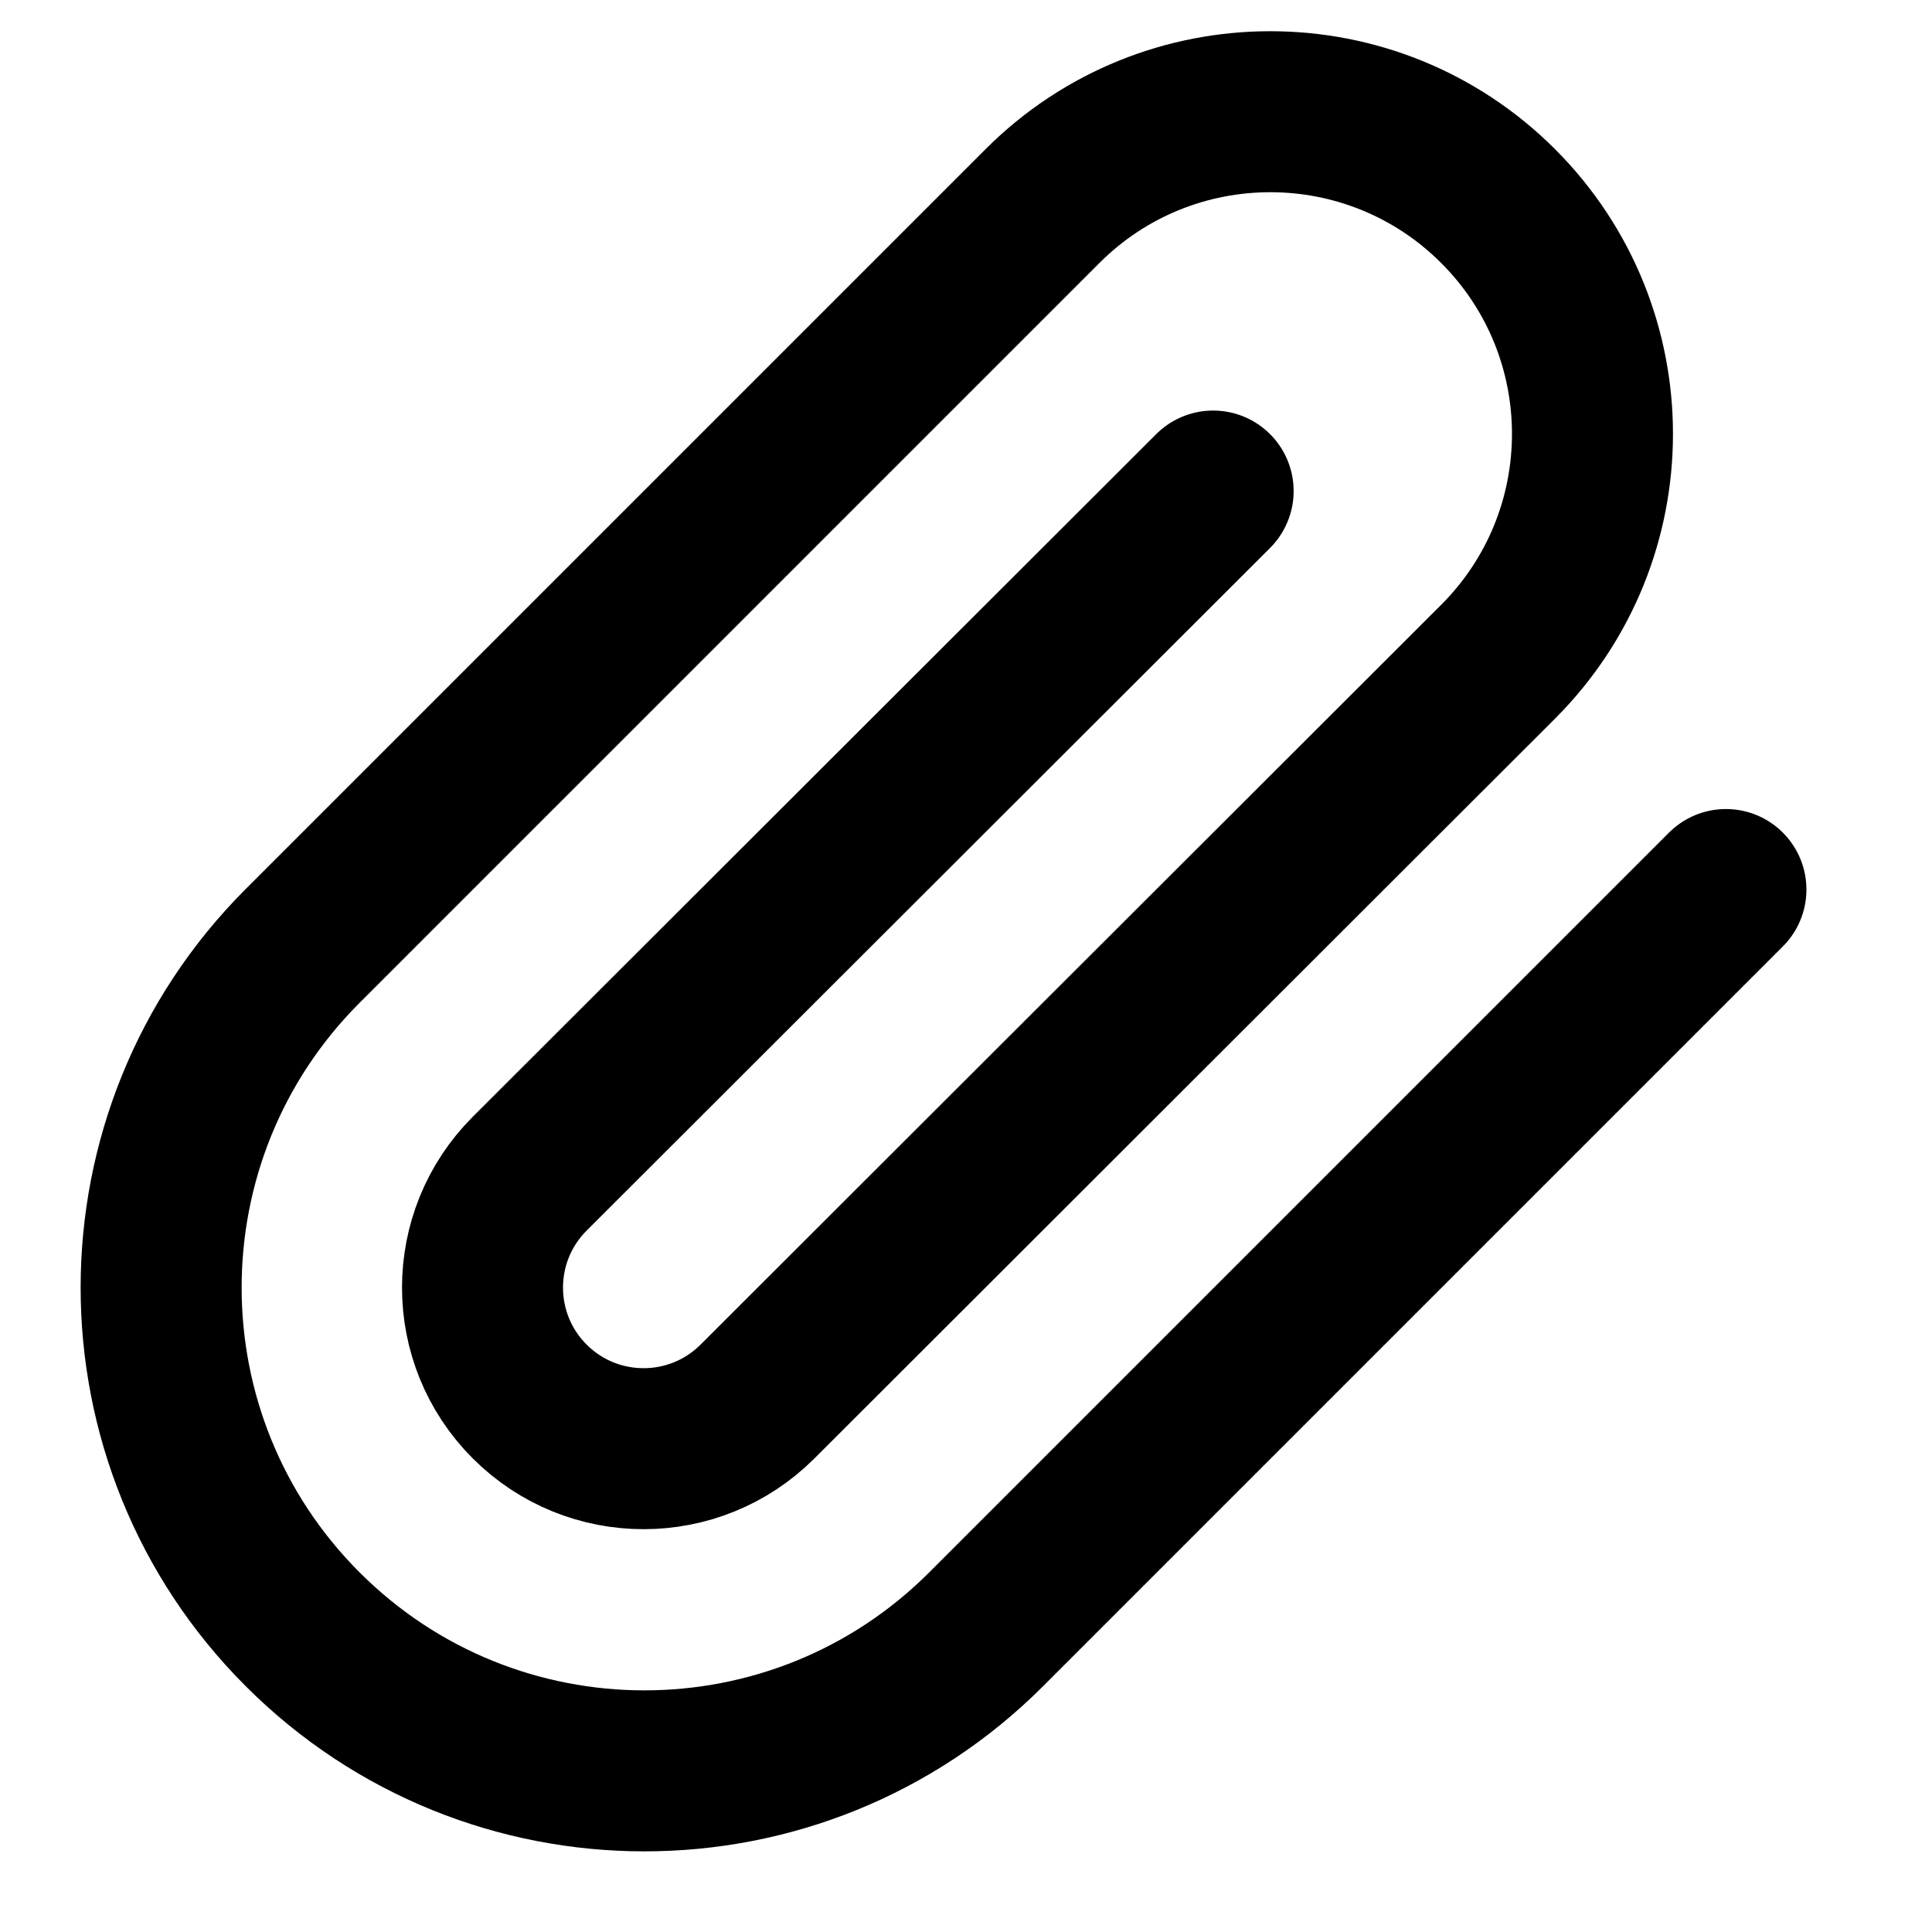
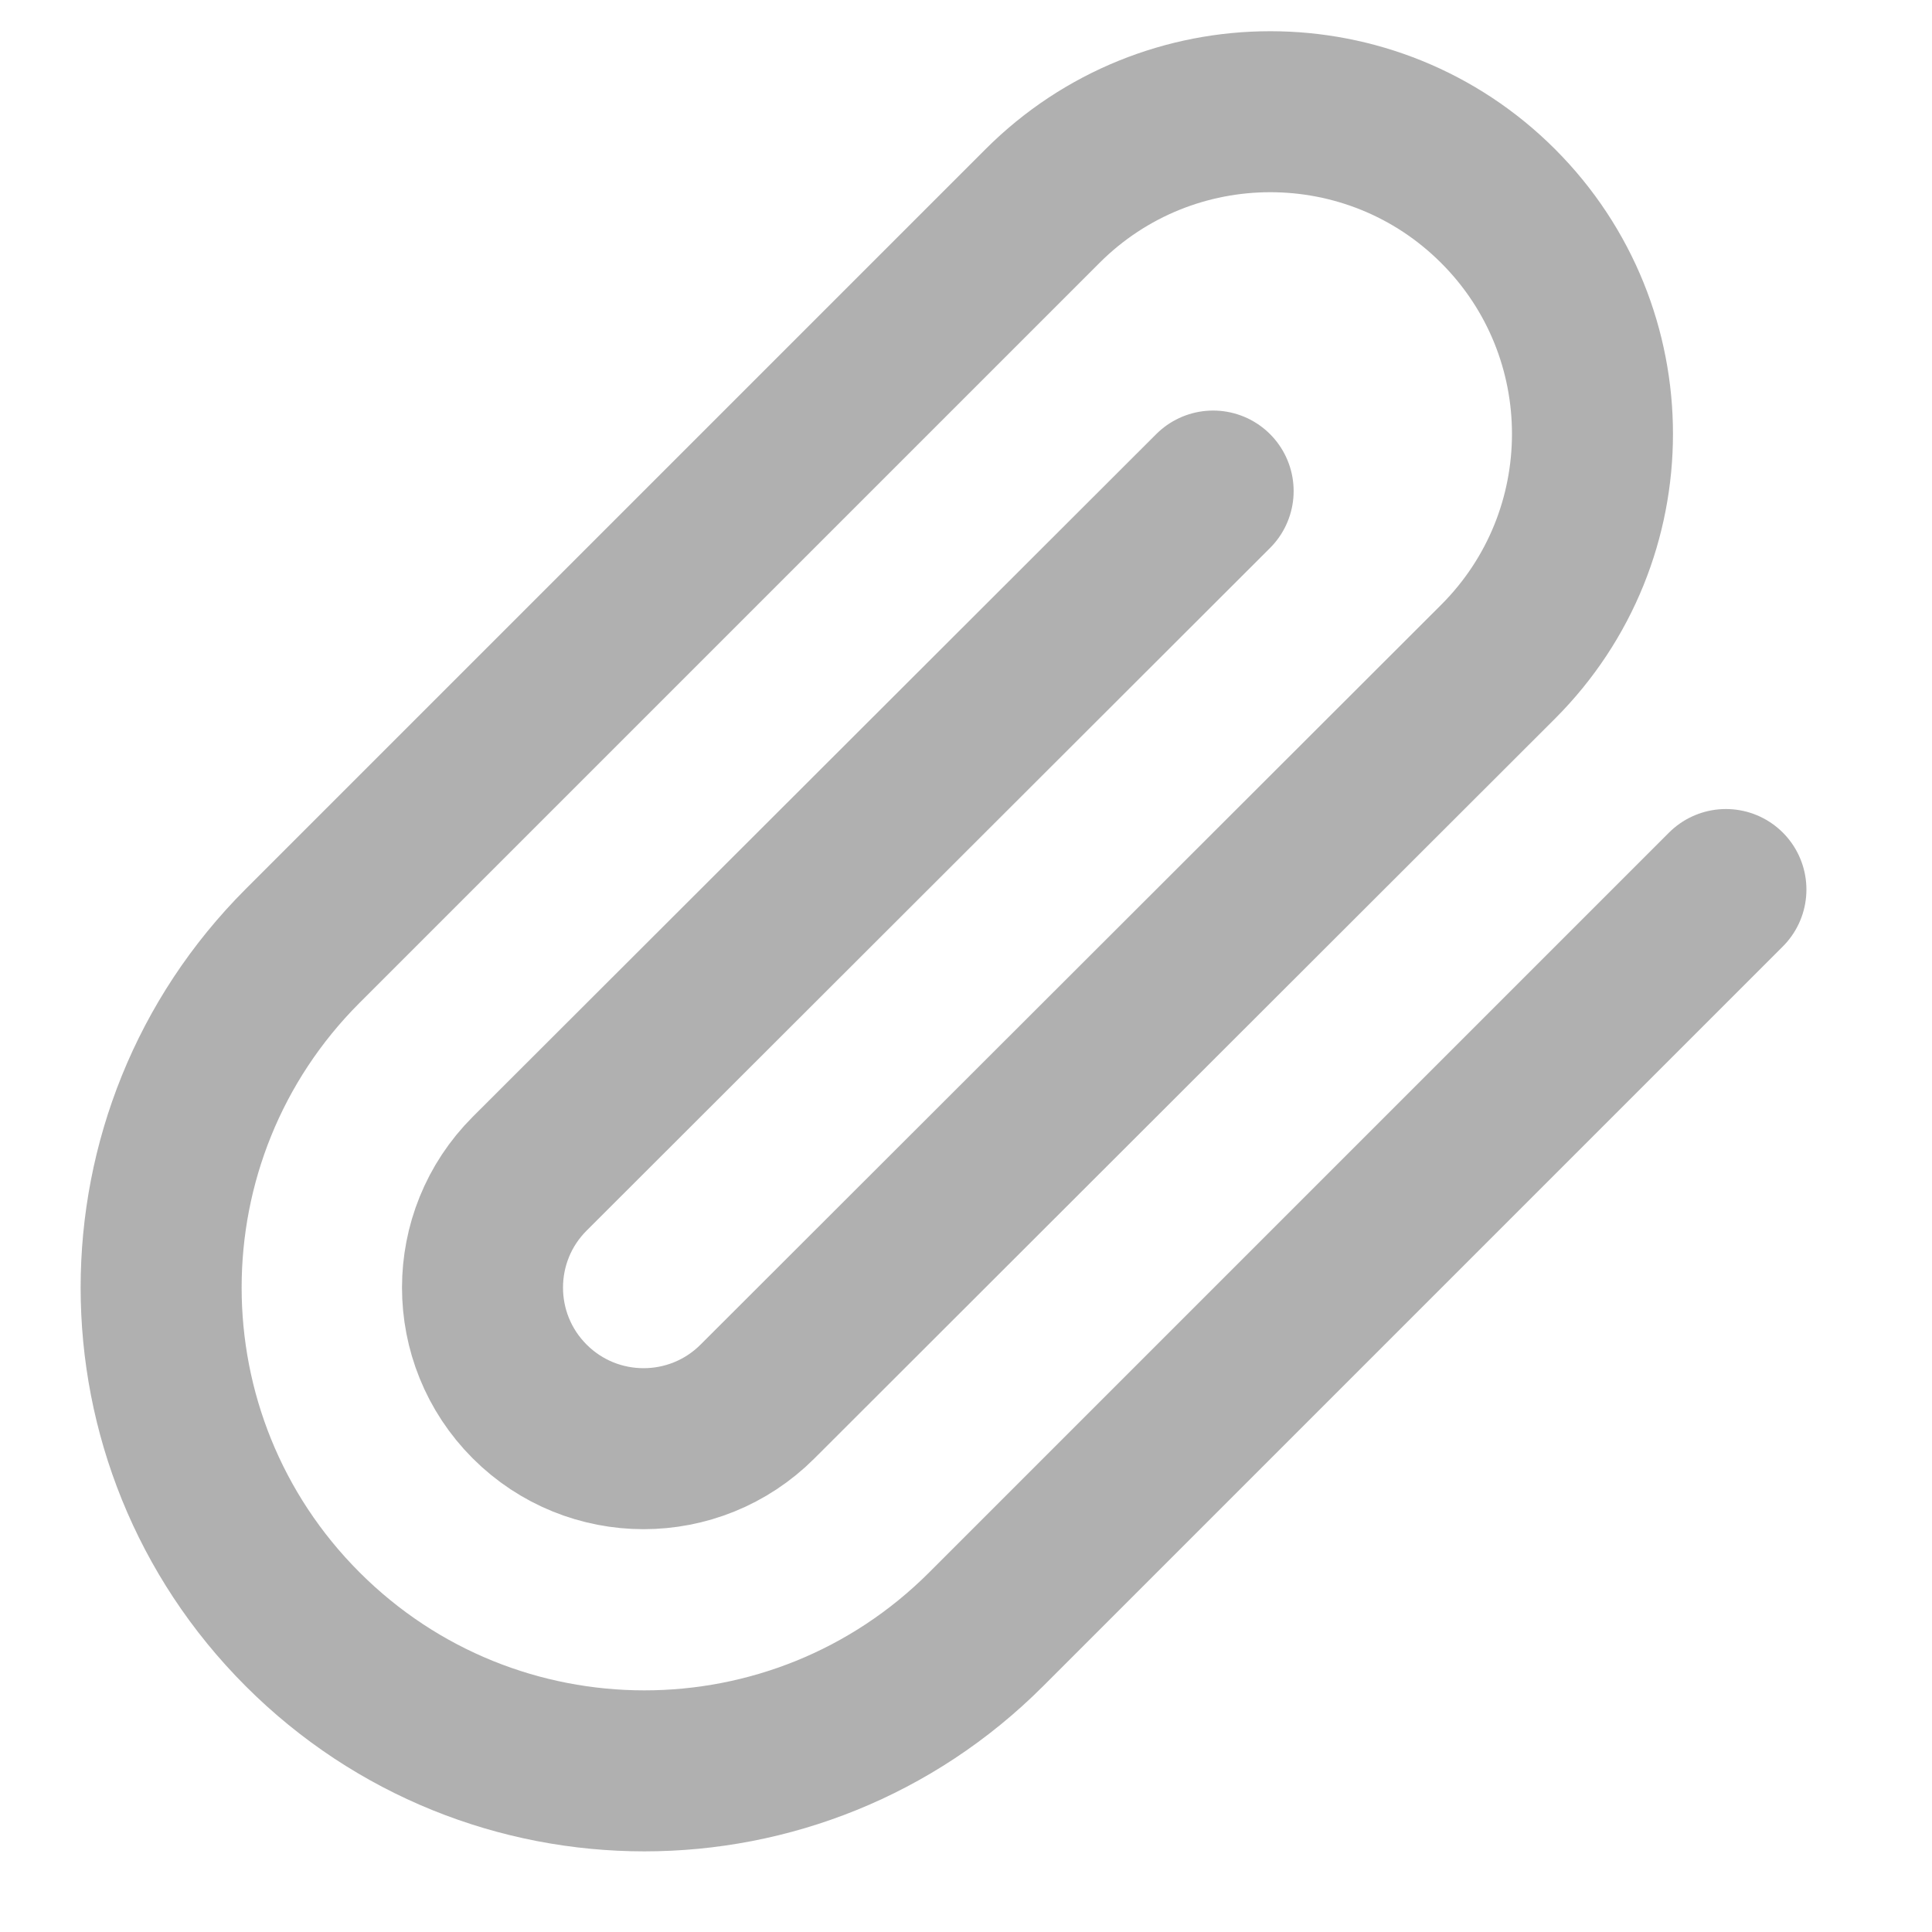
- <svg xmlns="http://www.w3.org/2000/svg" width="24" height="24" viewBox="0 0 24 24" fill="none" stroke="#000" stroke-width="2" stroke-linecap="round" stroke-linejoin="round" class="feather feather-paperclip">
+ <svg xmlns="http://www.w3.org/2000/svg" width="24" height="24" viewBox="0 0 24 24" fill="none" stroke="#b0b0b0" stroke-width="2" stroke-linecap="round" stroke-linejoin="round" class="feather feather-paperclip">
  <path d="M21.44 11.05l-9.19 9.19a6 6 0 0 1-8.49-8.49l9.19-9.19a4 4 0 0 1 5.66 5.66l-9.2 9.19a2 2 0 0 1-2.83-2.83l8.49-8.48" />
</svg>
